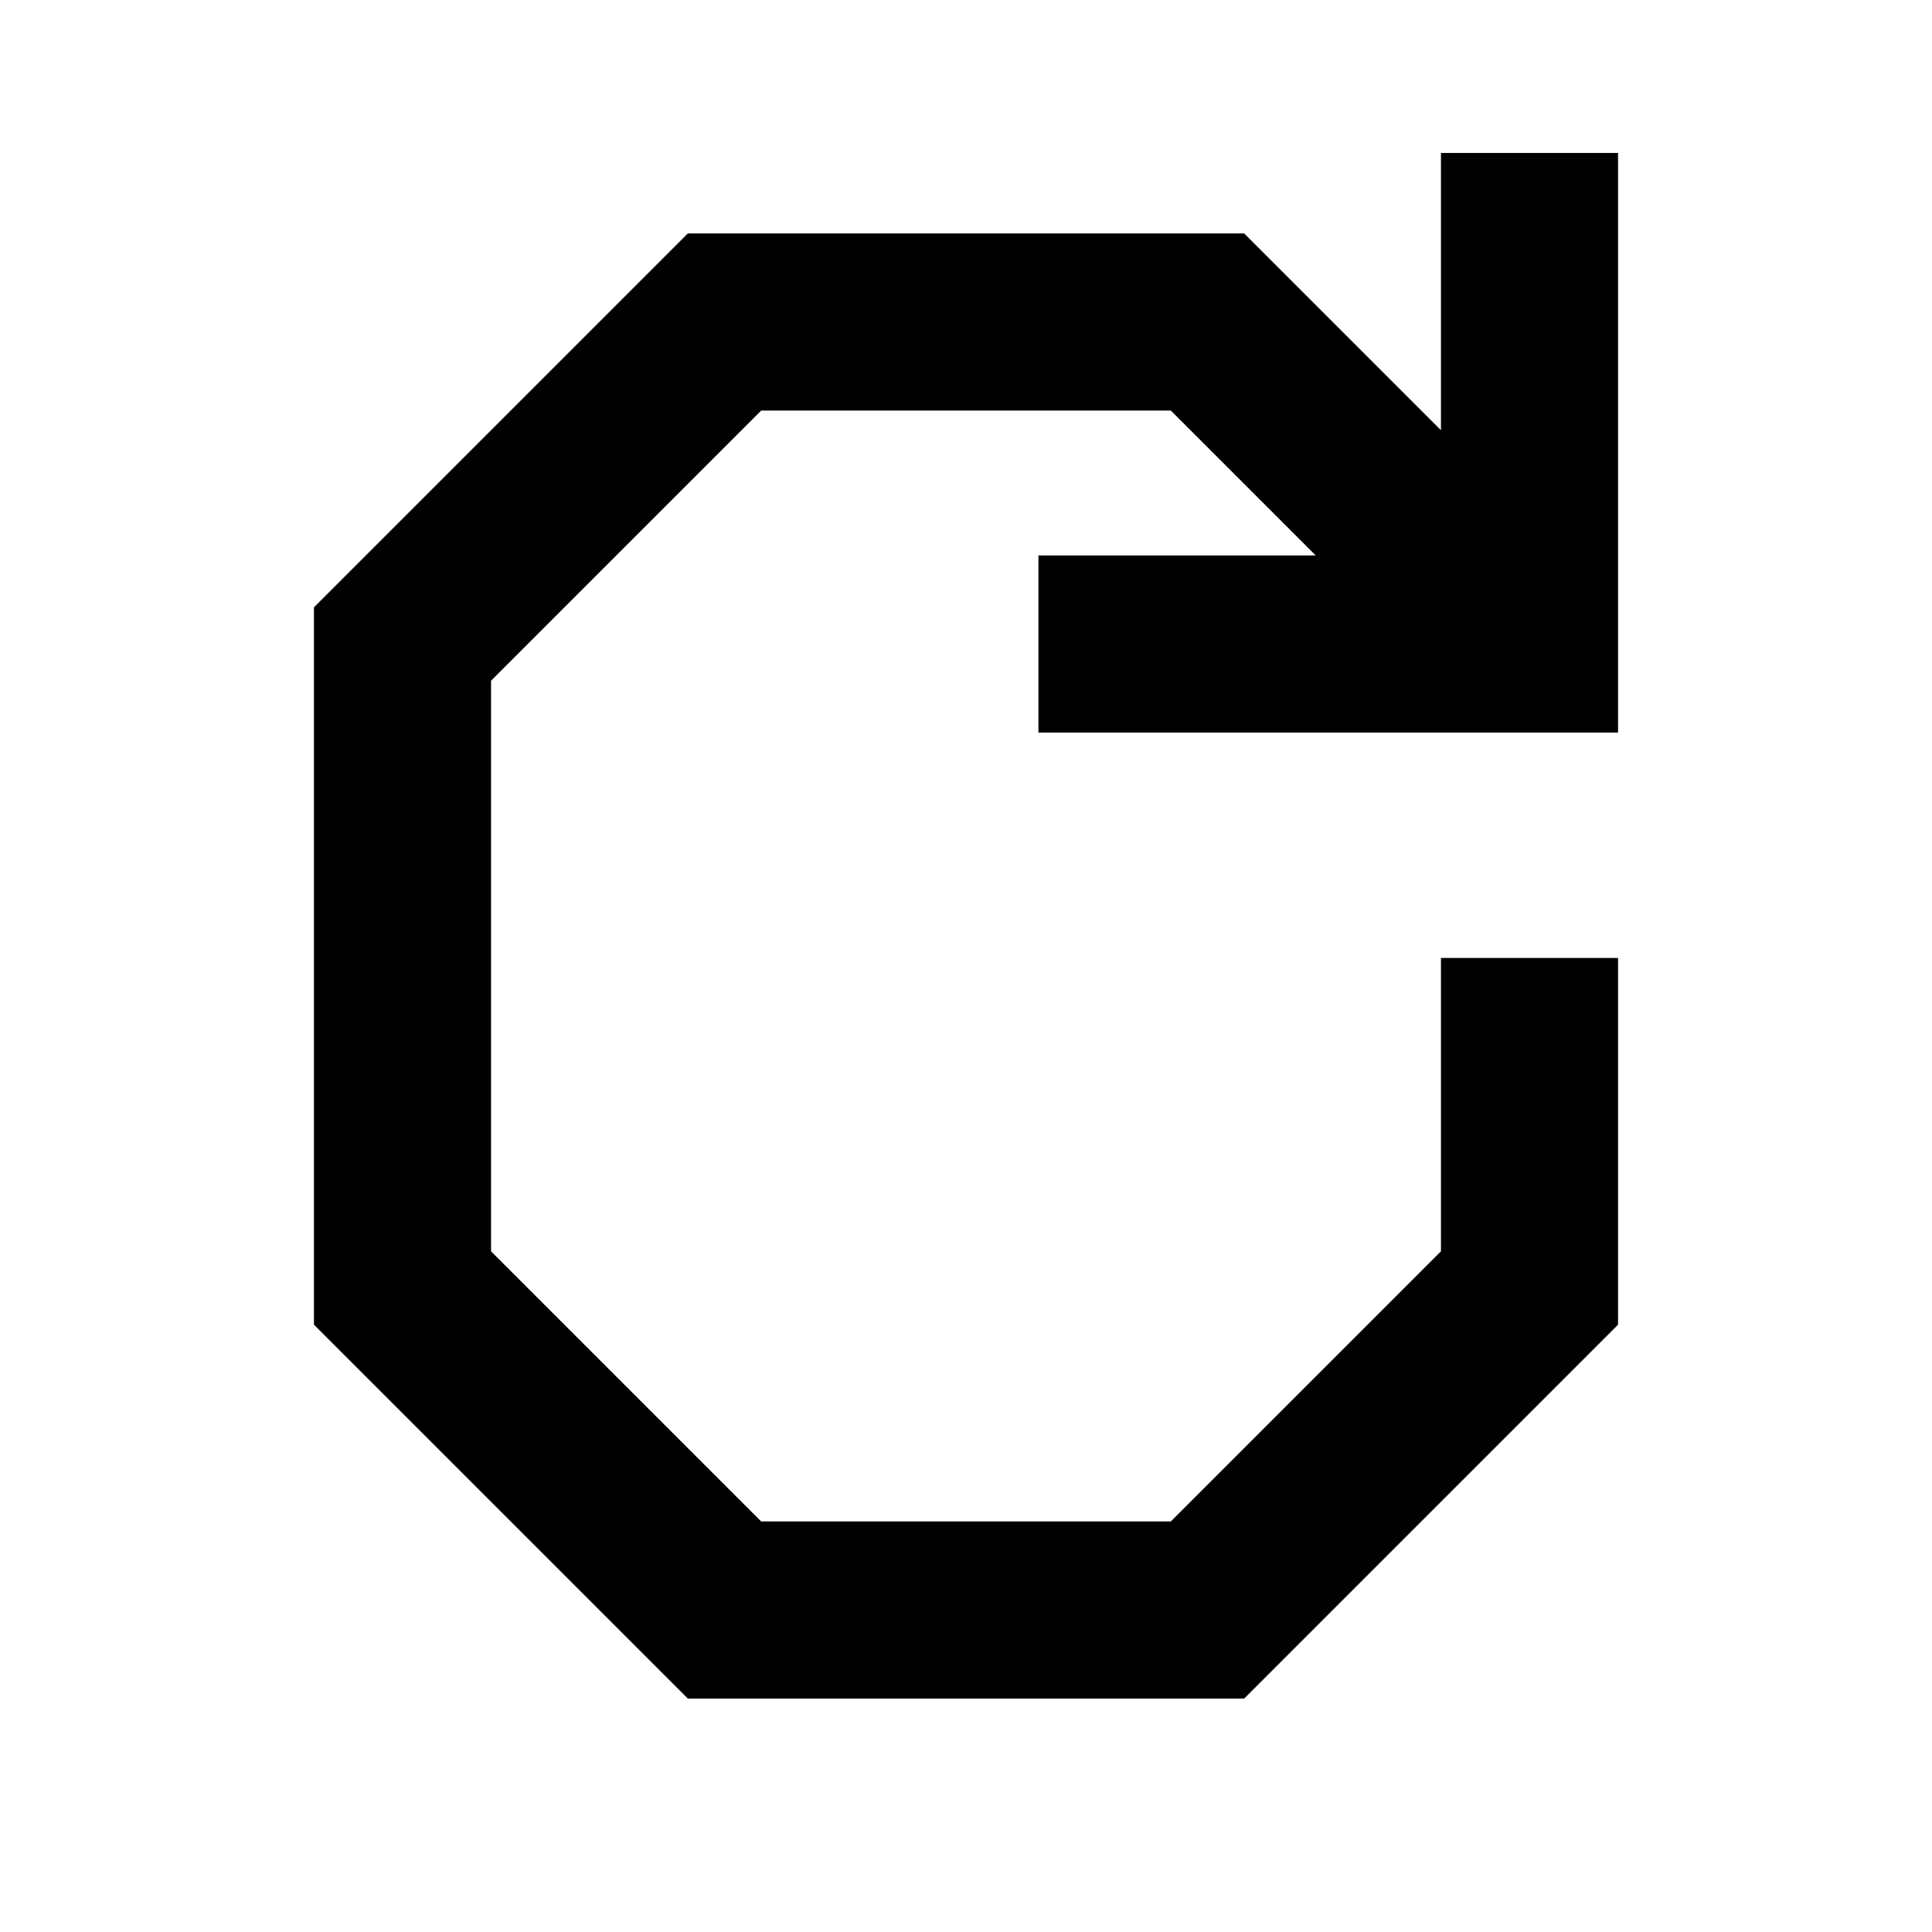
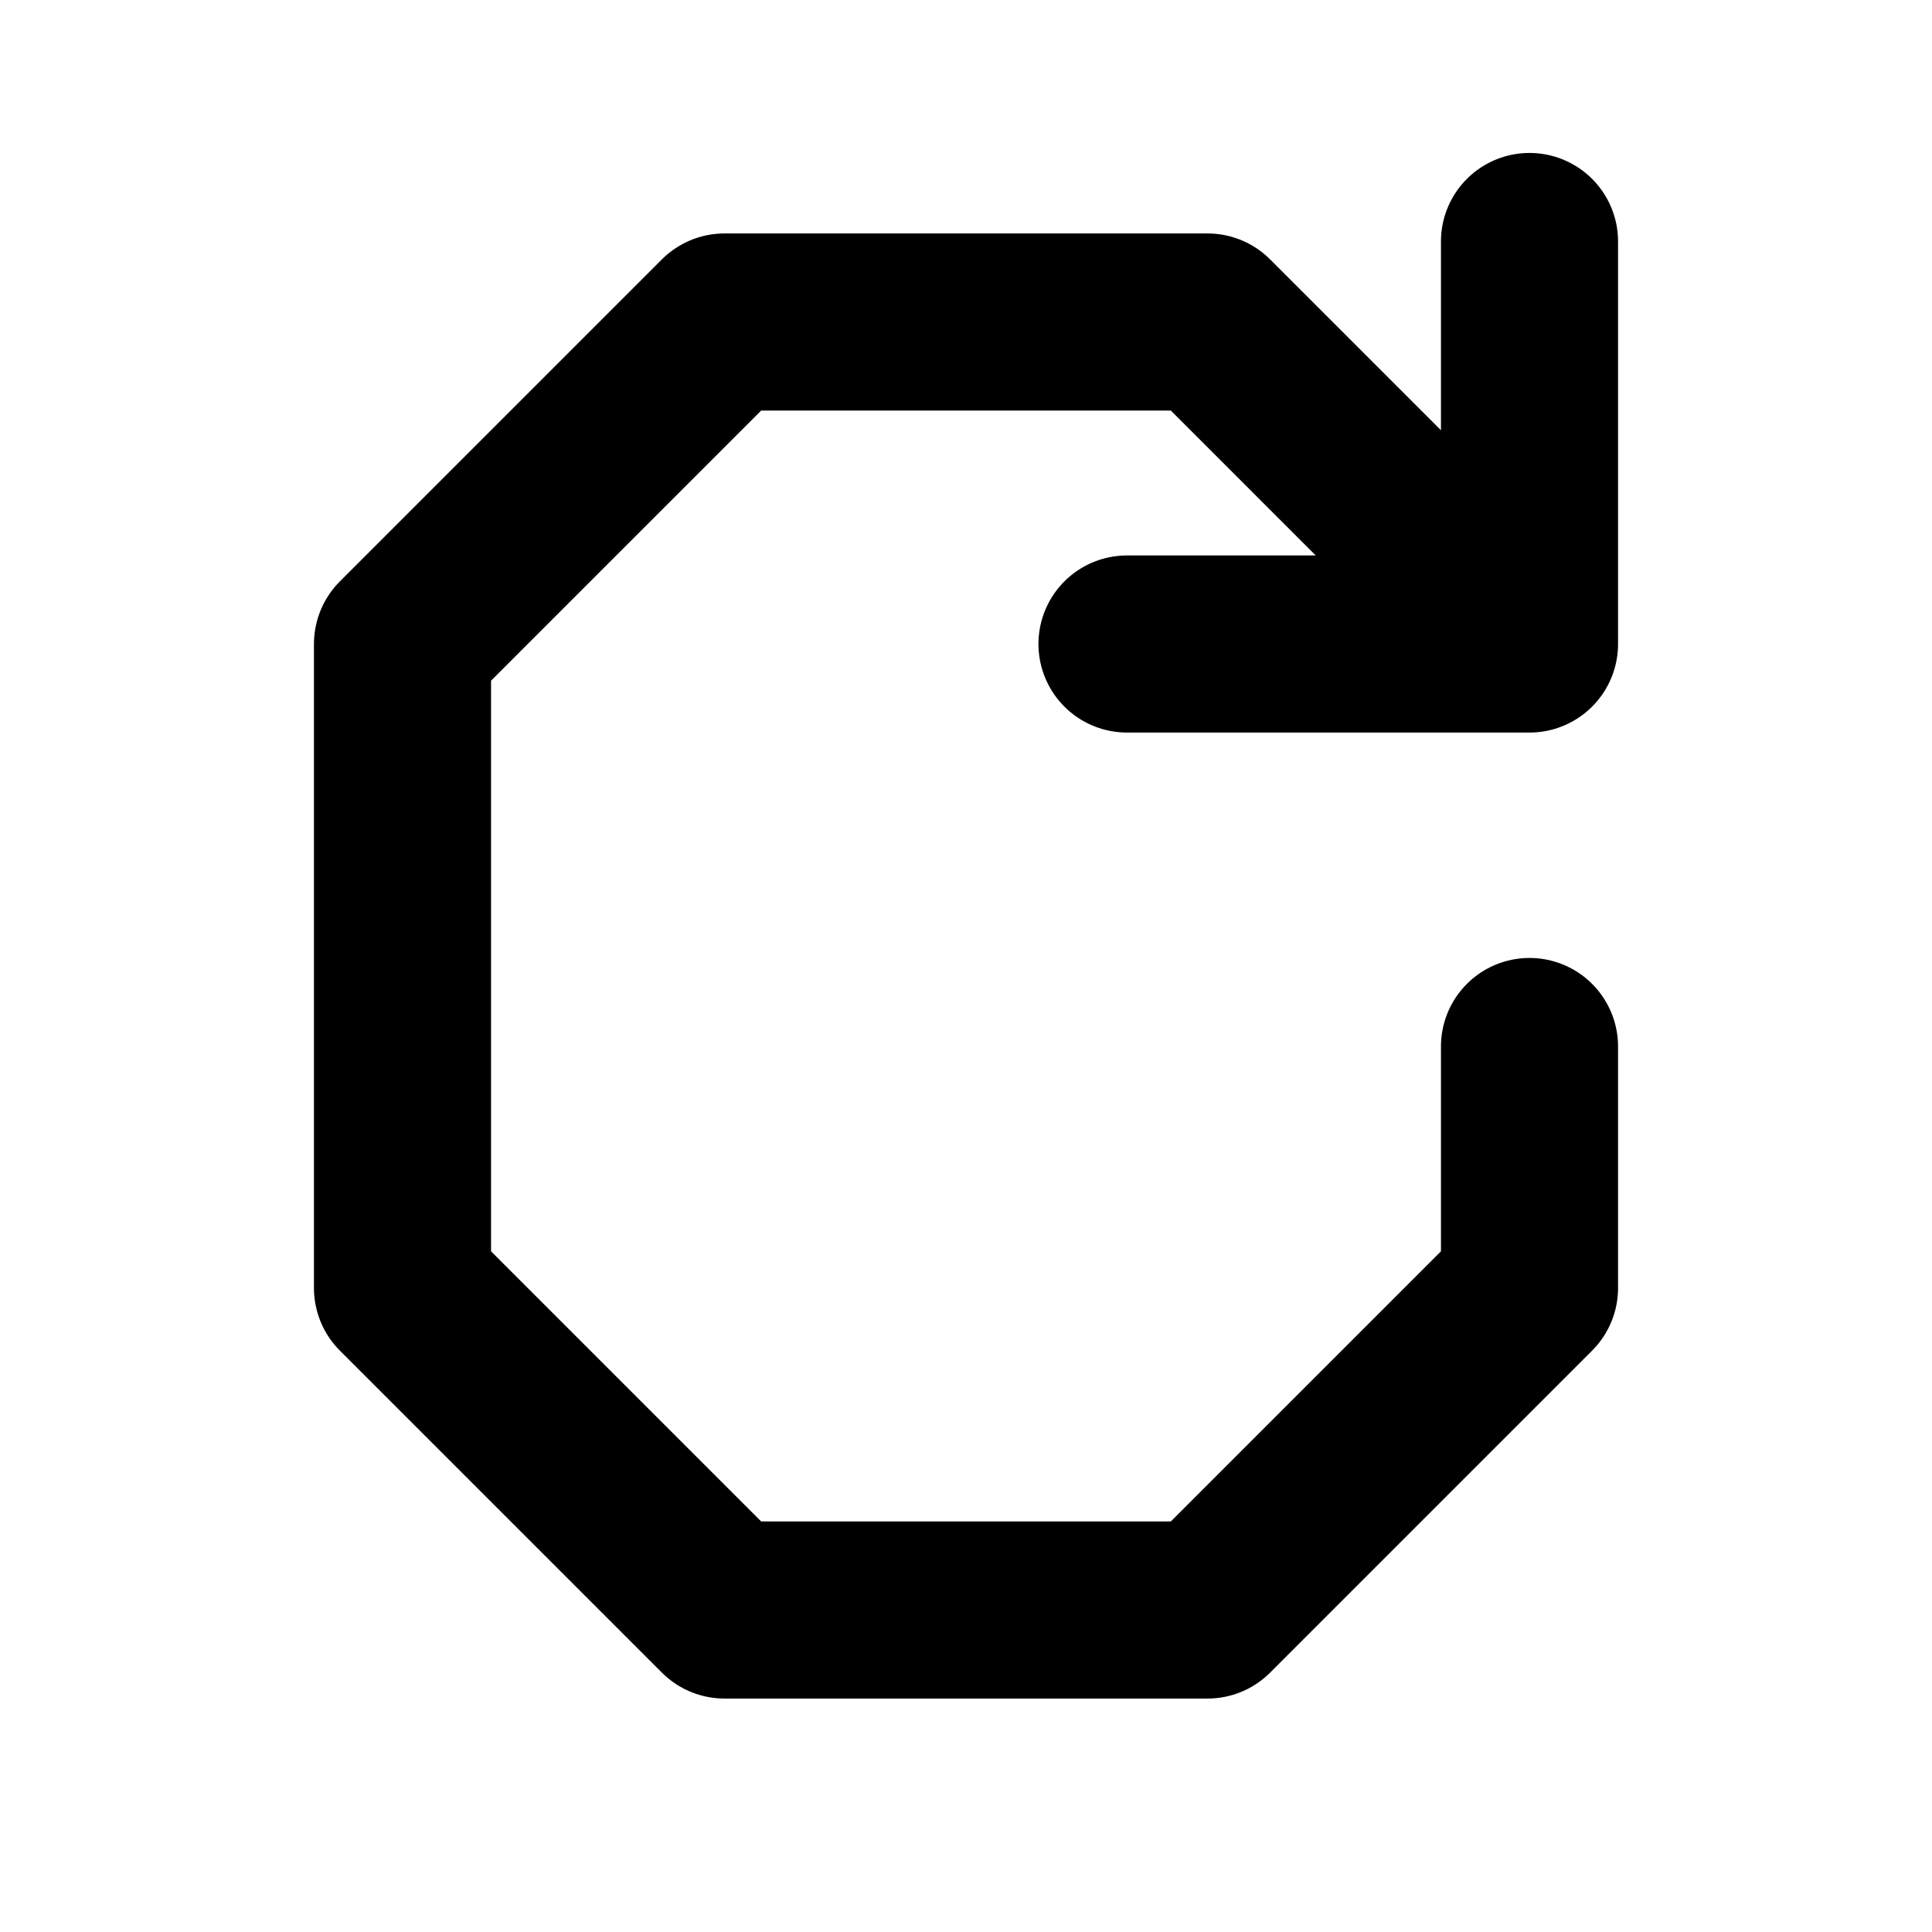
<svg xmlns="http://www.w3.org/2000/svg" width="24" height="24" viewBox="0 0 24 24">
-   <path d="M19 13 V16 L15 20 H9 L5 16 V8 L9 4 H15 L18 7 M19 3 V8 H14" fill="none" stroke="#000000" stroke-width="2.2" stroke-linecap="square" stroke-linejoin="miter" />
+   <path d="M19 13 V16 L15 20 H9 L5 16 V8 L9 4 H15 L18 7 M19 3 V8 H14" fill="none" stroke="#000000" stroke-width="2.2" stroke-linecap="round" stroke-linejoin="round" />
</svg>
